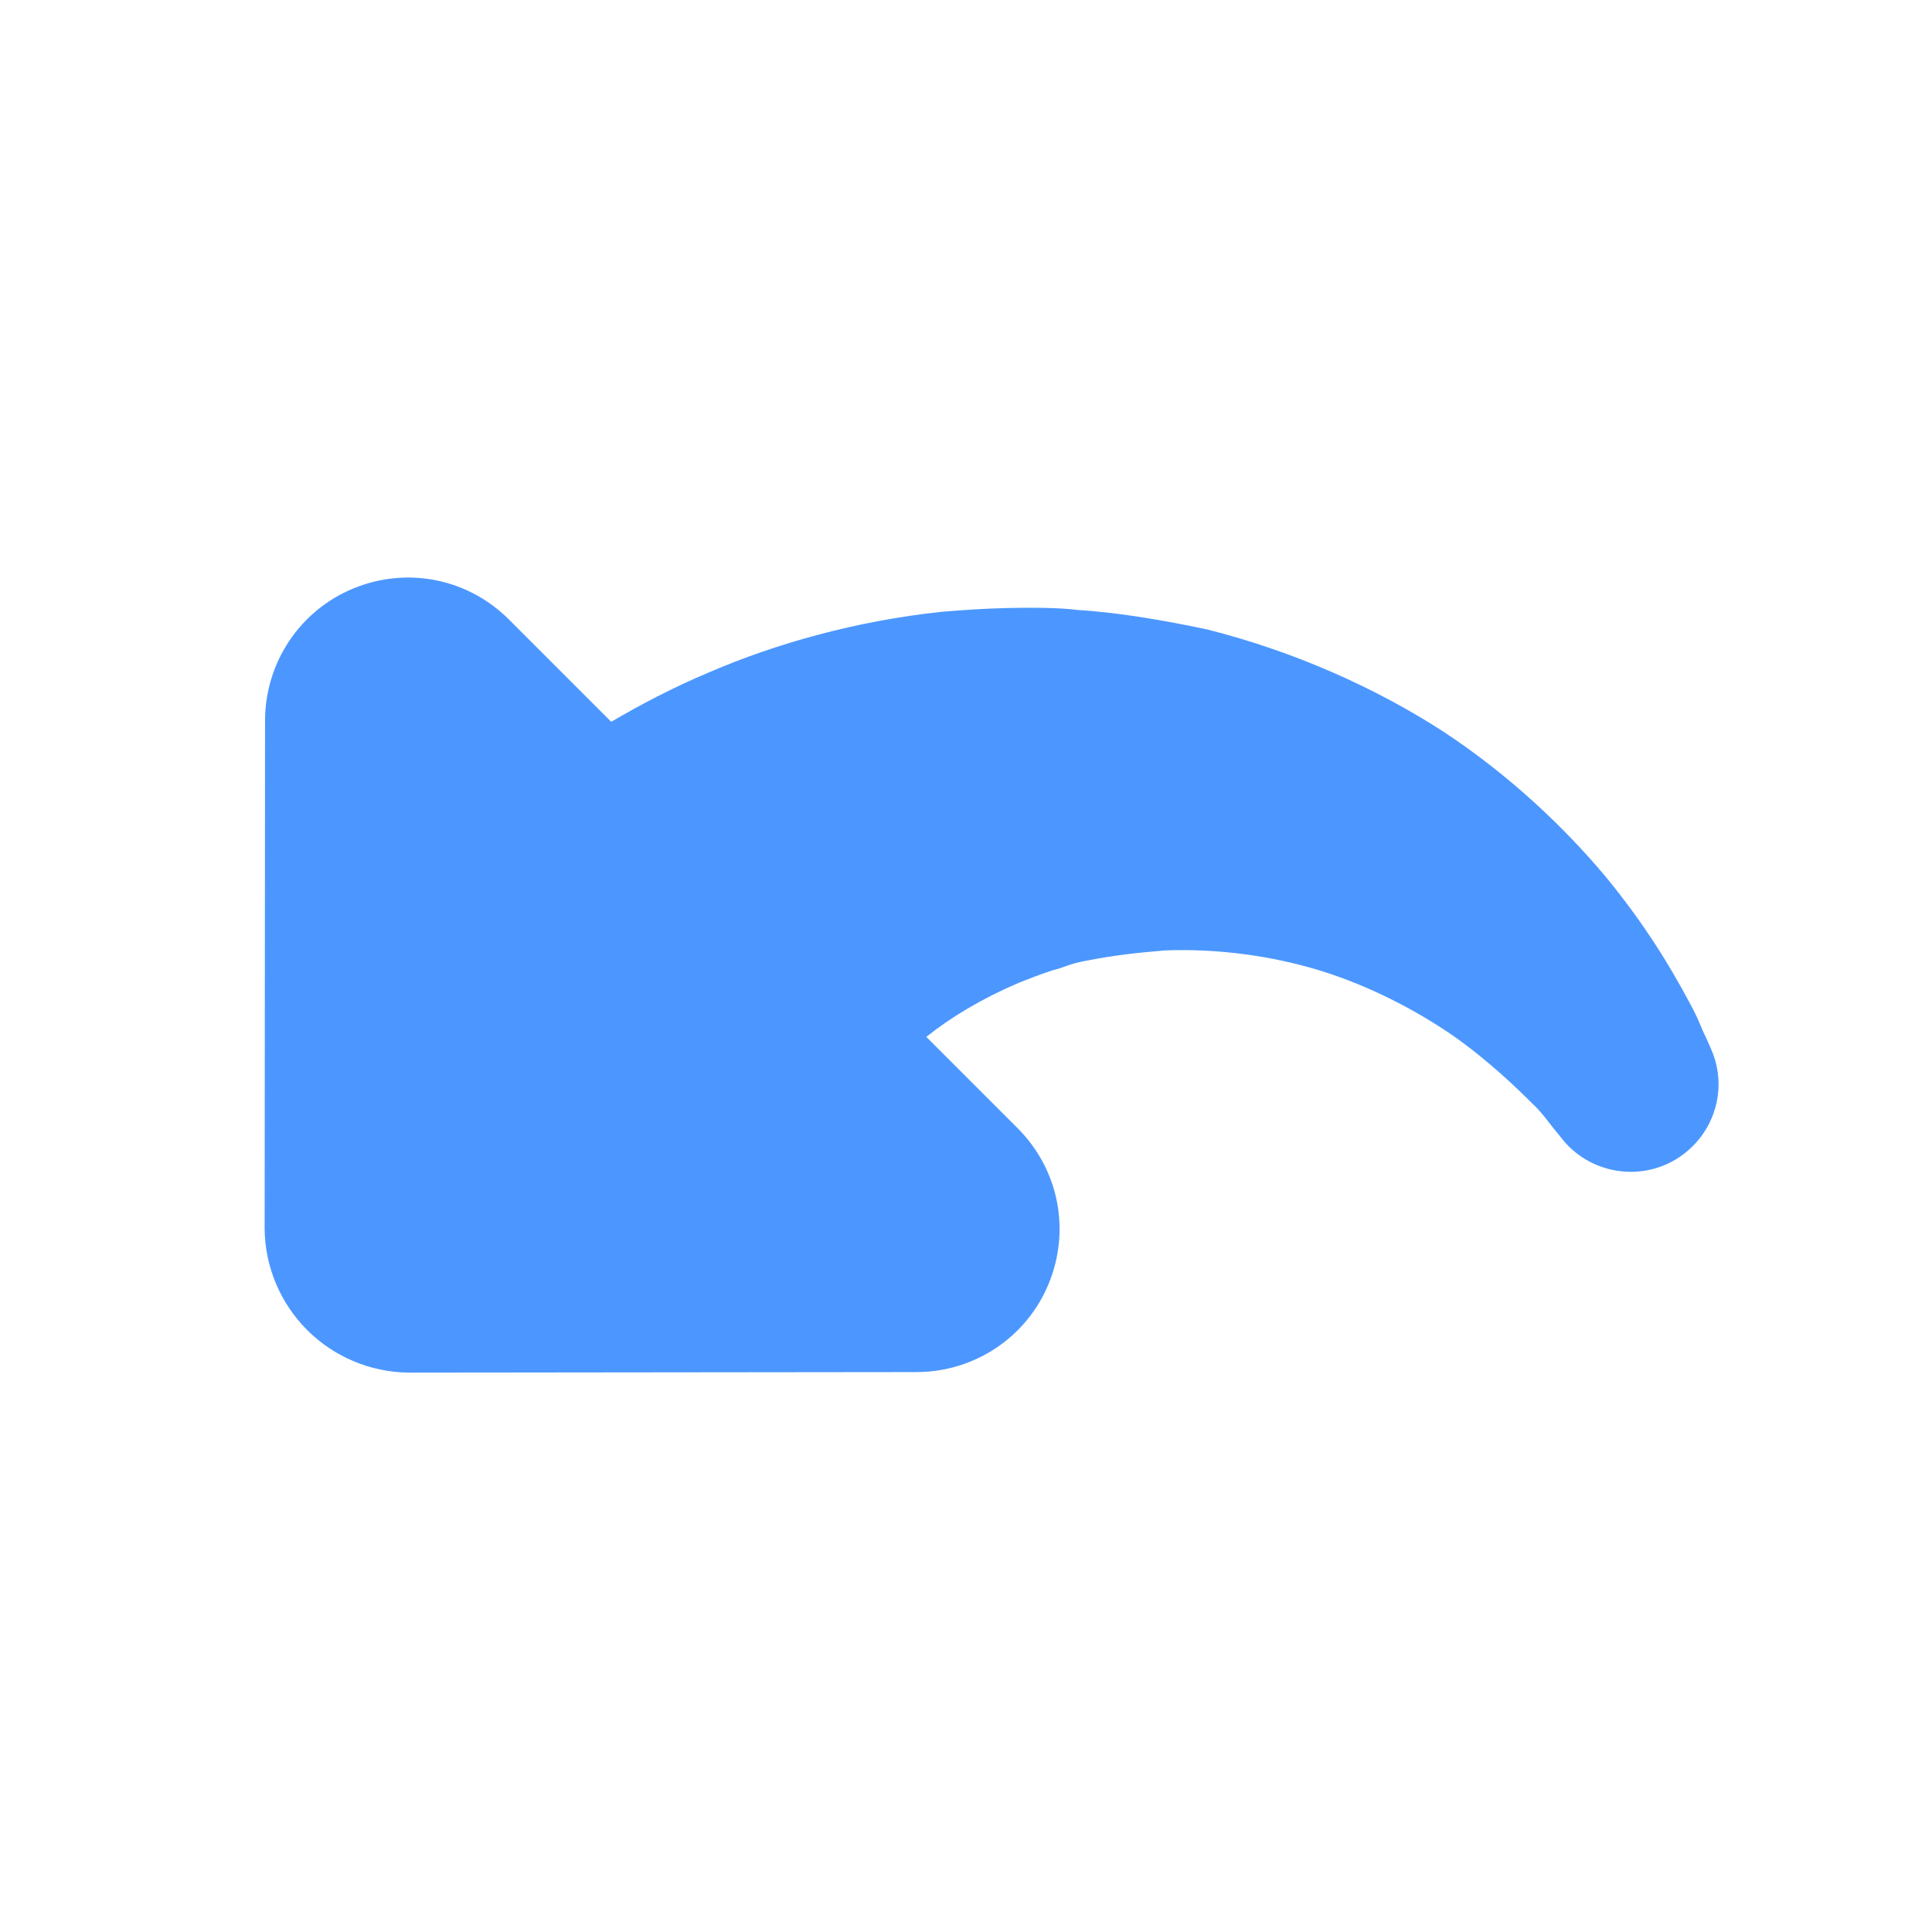
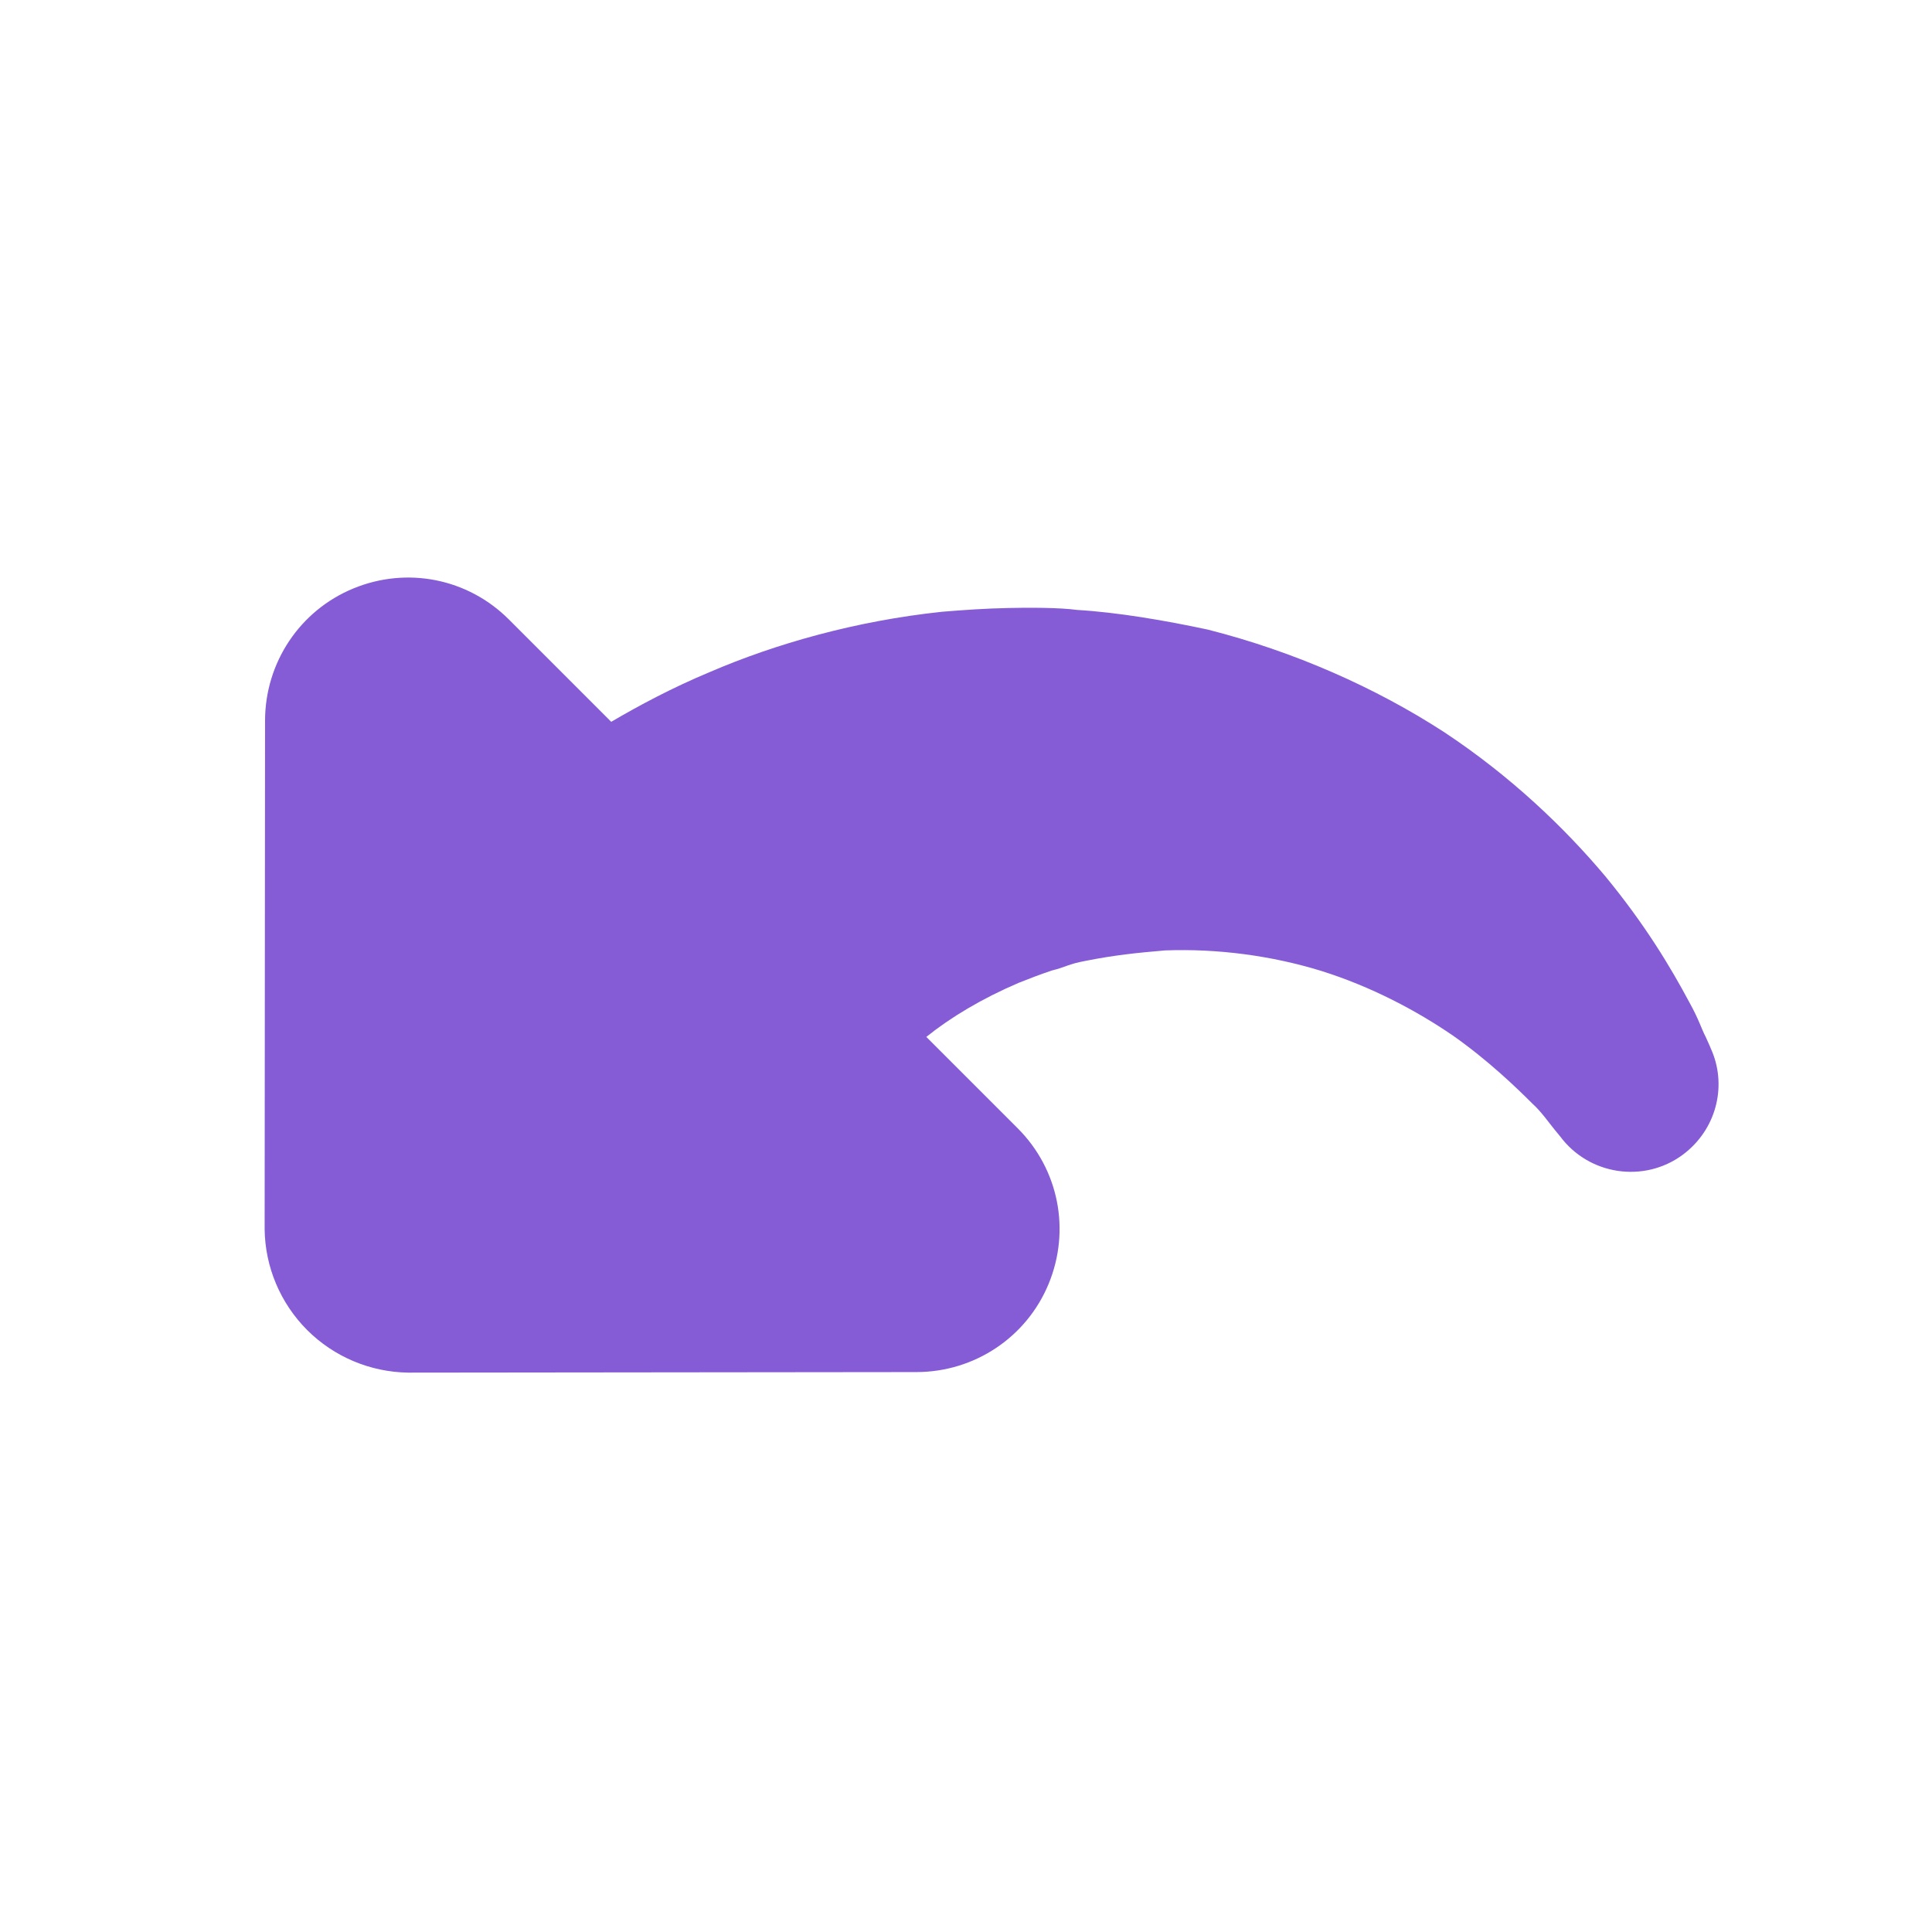
<svg xmlns="http://www.w3.org/2000/svg" width="20px" height="20px" viewBox="0 0 20 20" version="1.1">
  <defs />
  <g id="Page-1" stroke="none" stroke-width="1" fill="none" fill-rule="evenodd">
-     <g id="undo" fill="#4C97FF">
+     <g id="undo" fill="#855CD6">
      <path d="M15.558,12.77 L11.84,16.494 C11.561,16.767 11.183,16.921 10.79,16.921 C10.399,16.921 10.021,16.767 9.74,16.494 L6.024,12.77 C5.597,12.343 5.471,11.706 5.702,11.153 C5.933,10.6 6.465,10.243 7.067,10.243 L8.404,10.243 C8.369,9.921 8.278,9.557 8.124,9.172 C8.076,9.06 8.026,8.948 7.97,8.836 C7.893,8.71 7.901,8.675 7.795,8.521 C7.627,8.269 7.473,8.08 7.29,7.863 C6.92,7.464 6.472,7.121 5.996,6.869 C5.513,6.617 5.009,6.463 4.561,6.379 C4.12,6.302 3.714,6.295 3.476,6.295 C3.357,6.288 3.203,6.316 3.126,6.323 C3.042,6.33 2.993,6.337 2.993,6.337 C2.496,6.386 2.048,6.022 1.999,5.525 C1.957,5.105 2.202,4.727 2.573,4.587 C2.573,4.587 2.622,4.566 2.699,4.538 C2.79,4.51 2.874,4.461 3.07,4.405 C3.462,4.286 3.959,4.16 4.61,4.097 C5.254,4.041 6.031,4.055 6.851,4.223 C7.669,4.398 8.53,4.727 9.328,5.203 C9.706,5.448 10.112,5.735 10.427,6.015 C10.567,6.12 10.805,6.358 10.945,6.505 C11.106,6.673 11.253,6.841 11.401,7.016 C11.967,7.716 12.387,8.472 12.66,9.158 C12.821,9.55 12.933,9.921 13.017,10.243 L14.515,10.243 C15.117,10.243 15.649,10.6 15.88,11.153 C16.111,11.706 15.985,12.343 15.558,12.77" id="Fill-1" transform="translate(8.994247, 10.49425) scale(-1, 1) rotate(-45) translate(-8.994247, -10.49425) " />
    </g>
  </g>
</svg>
